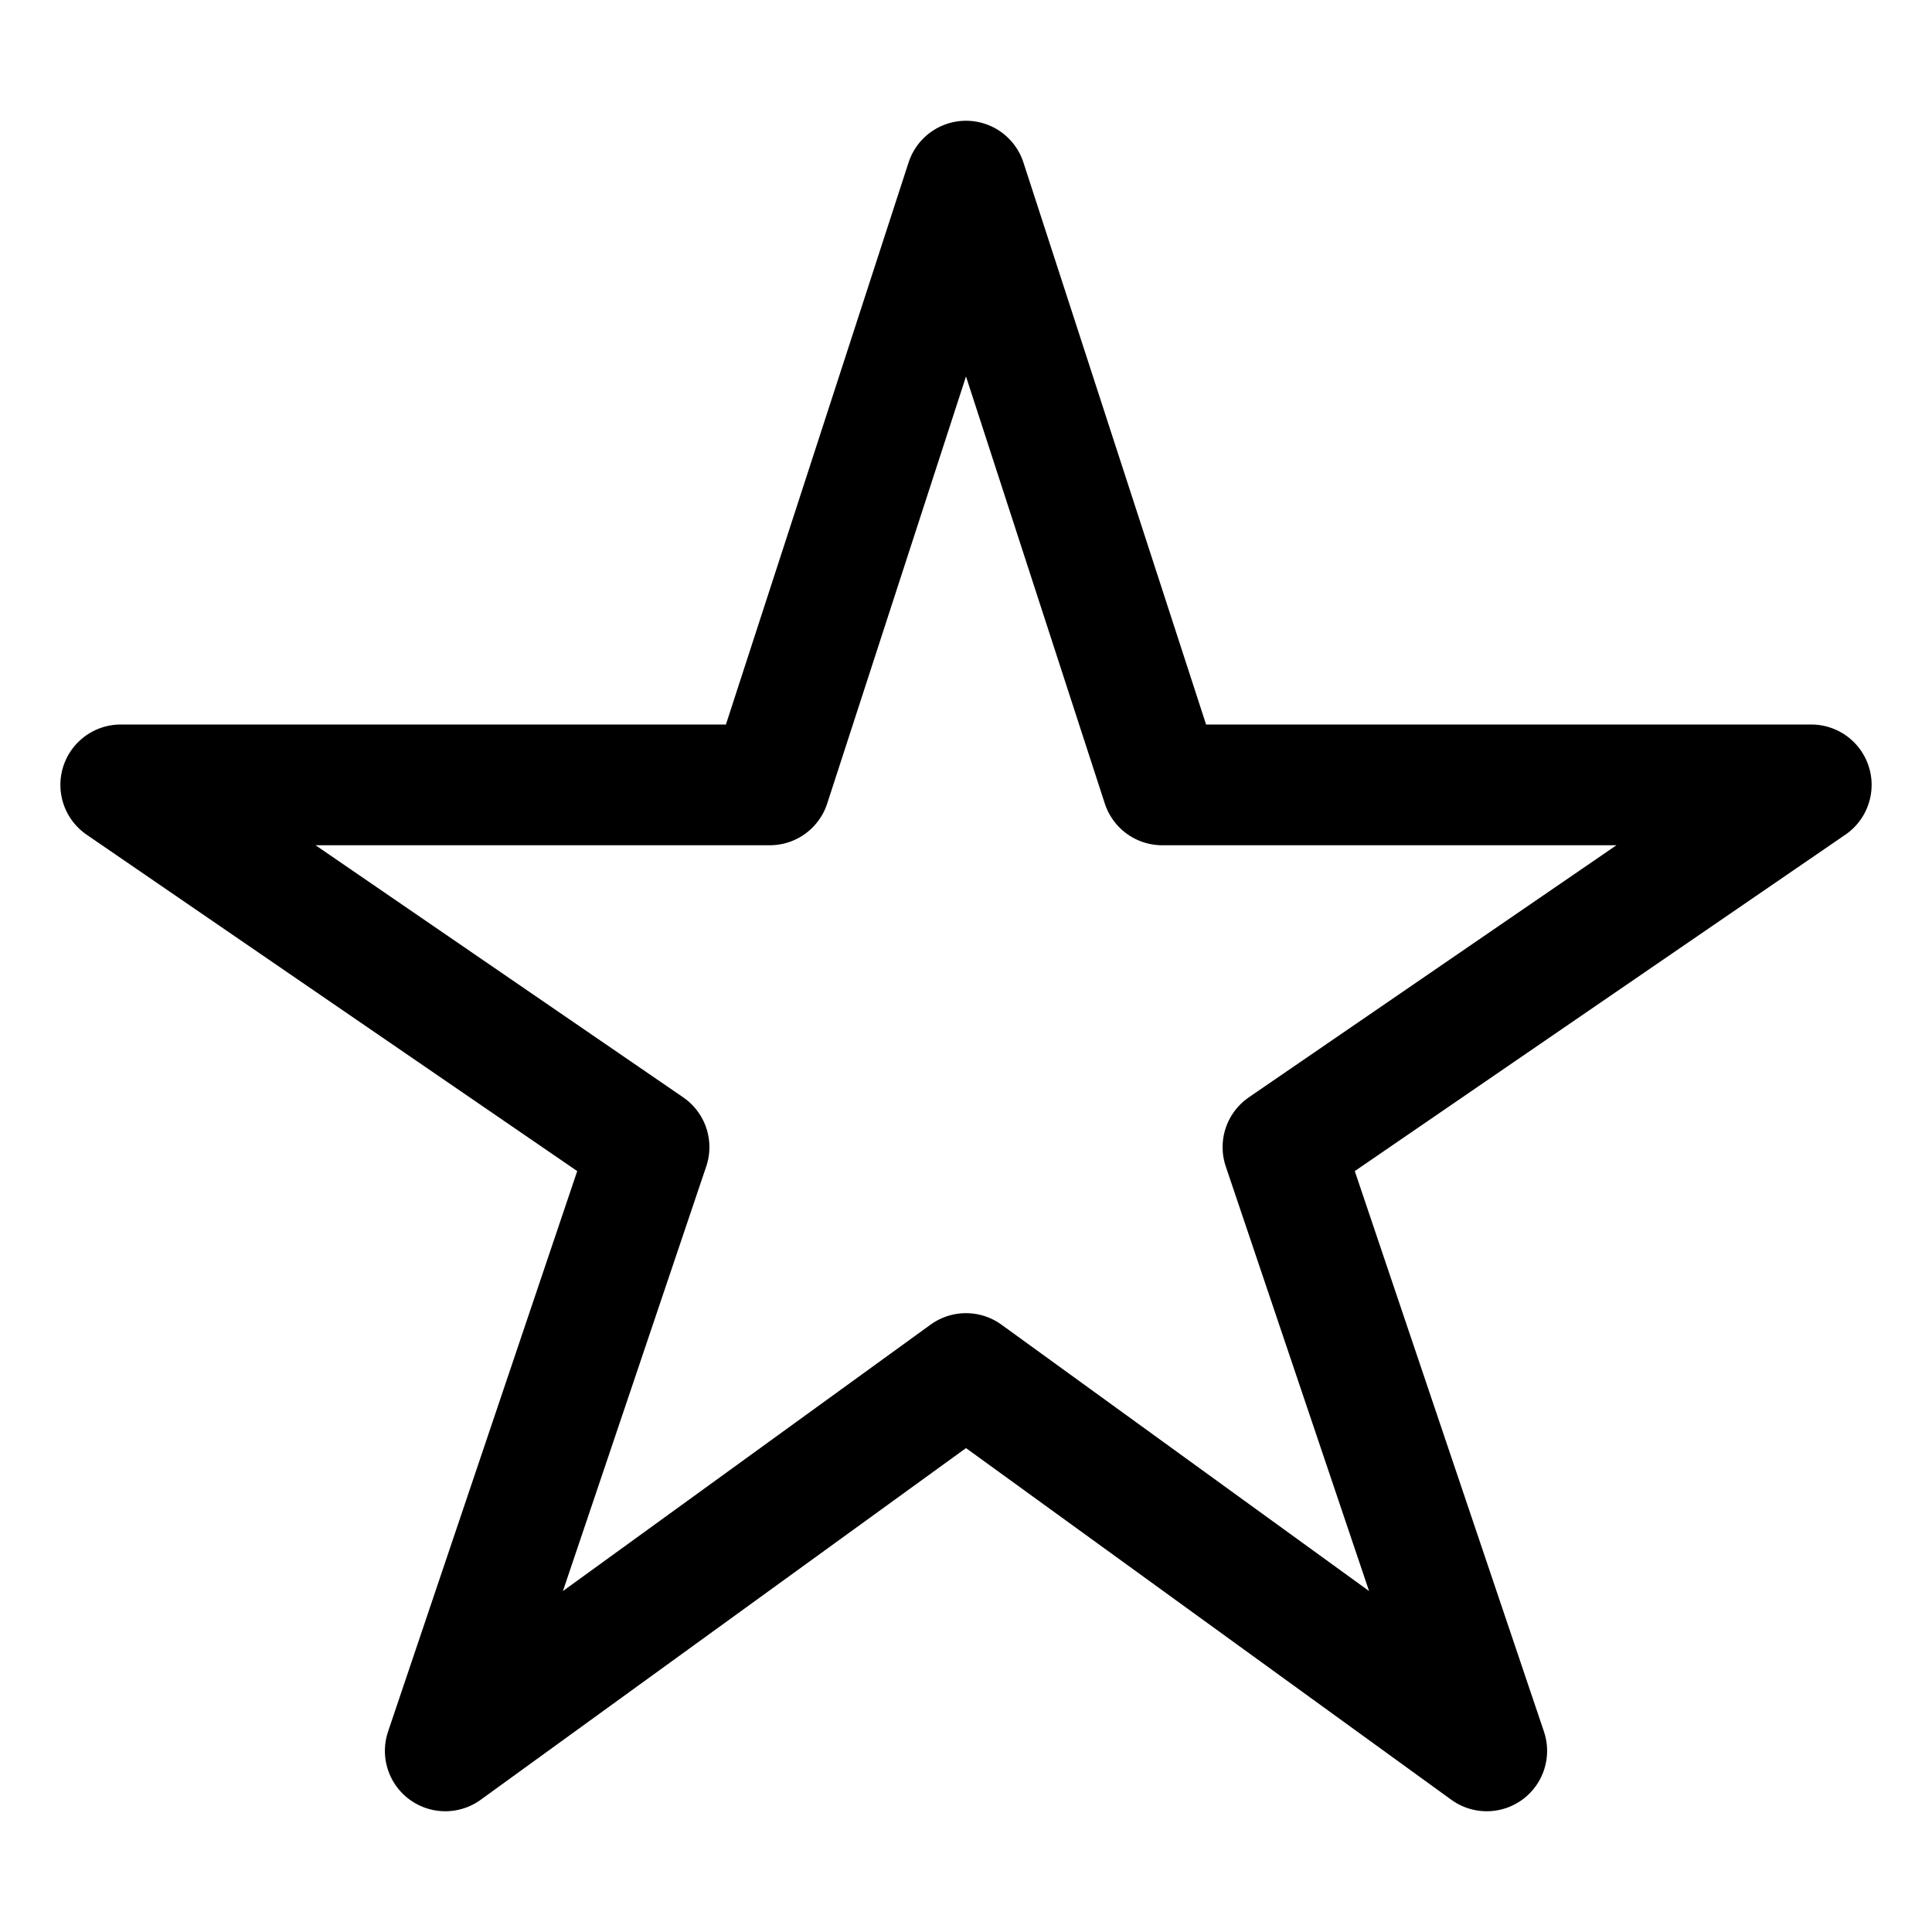
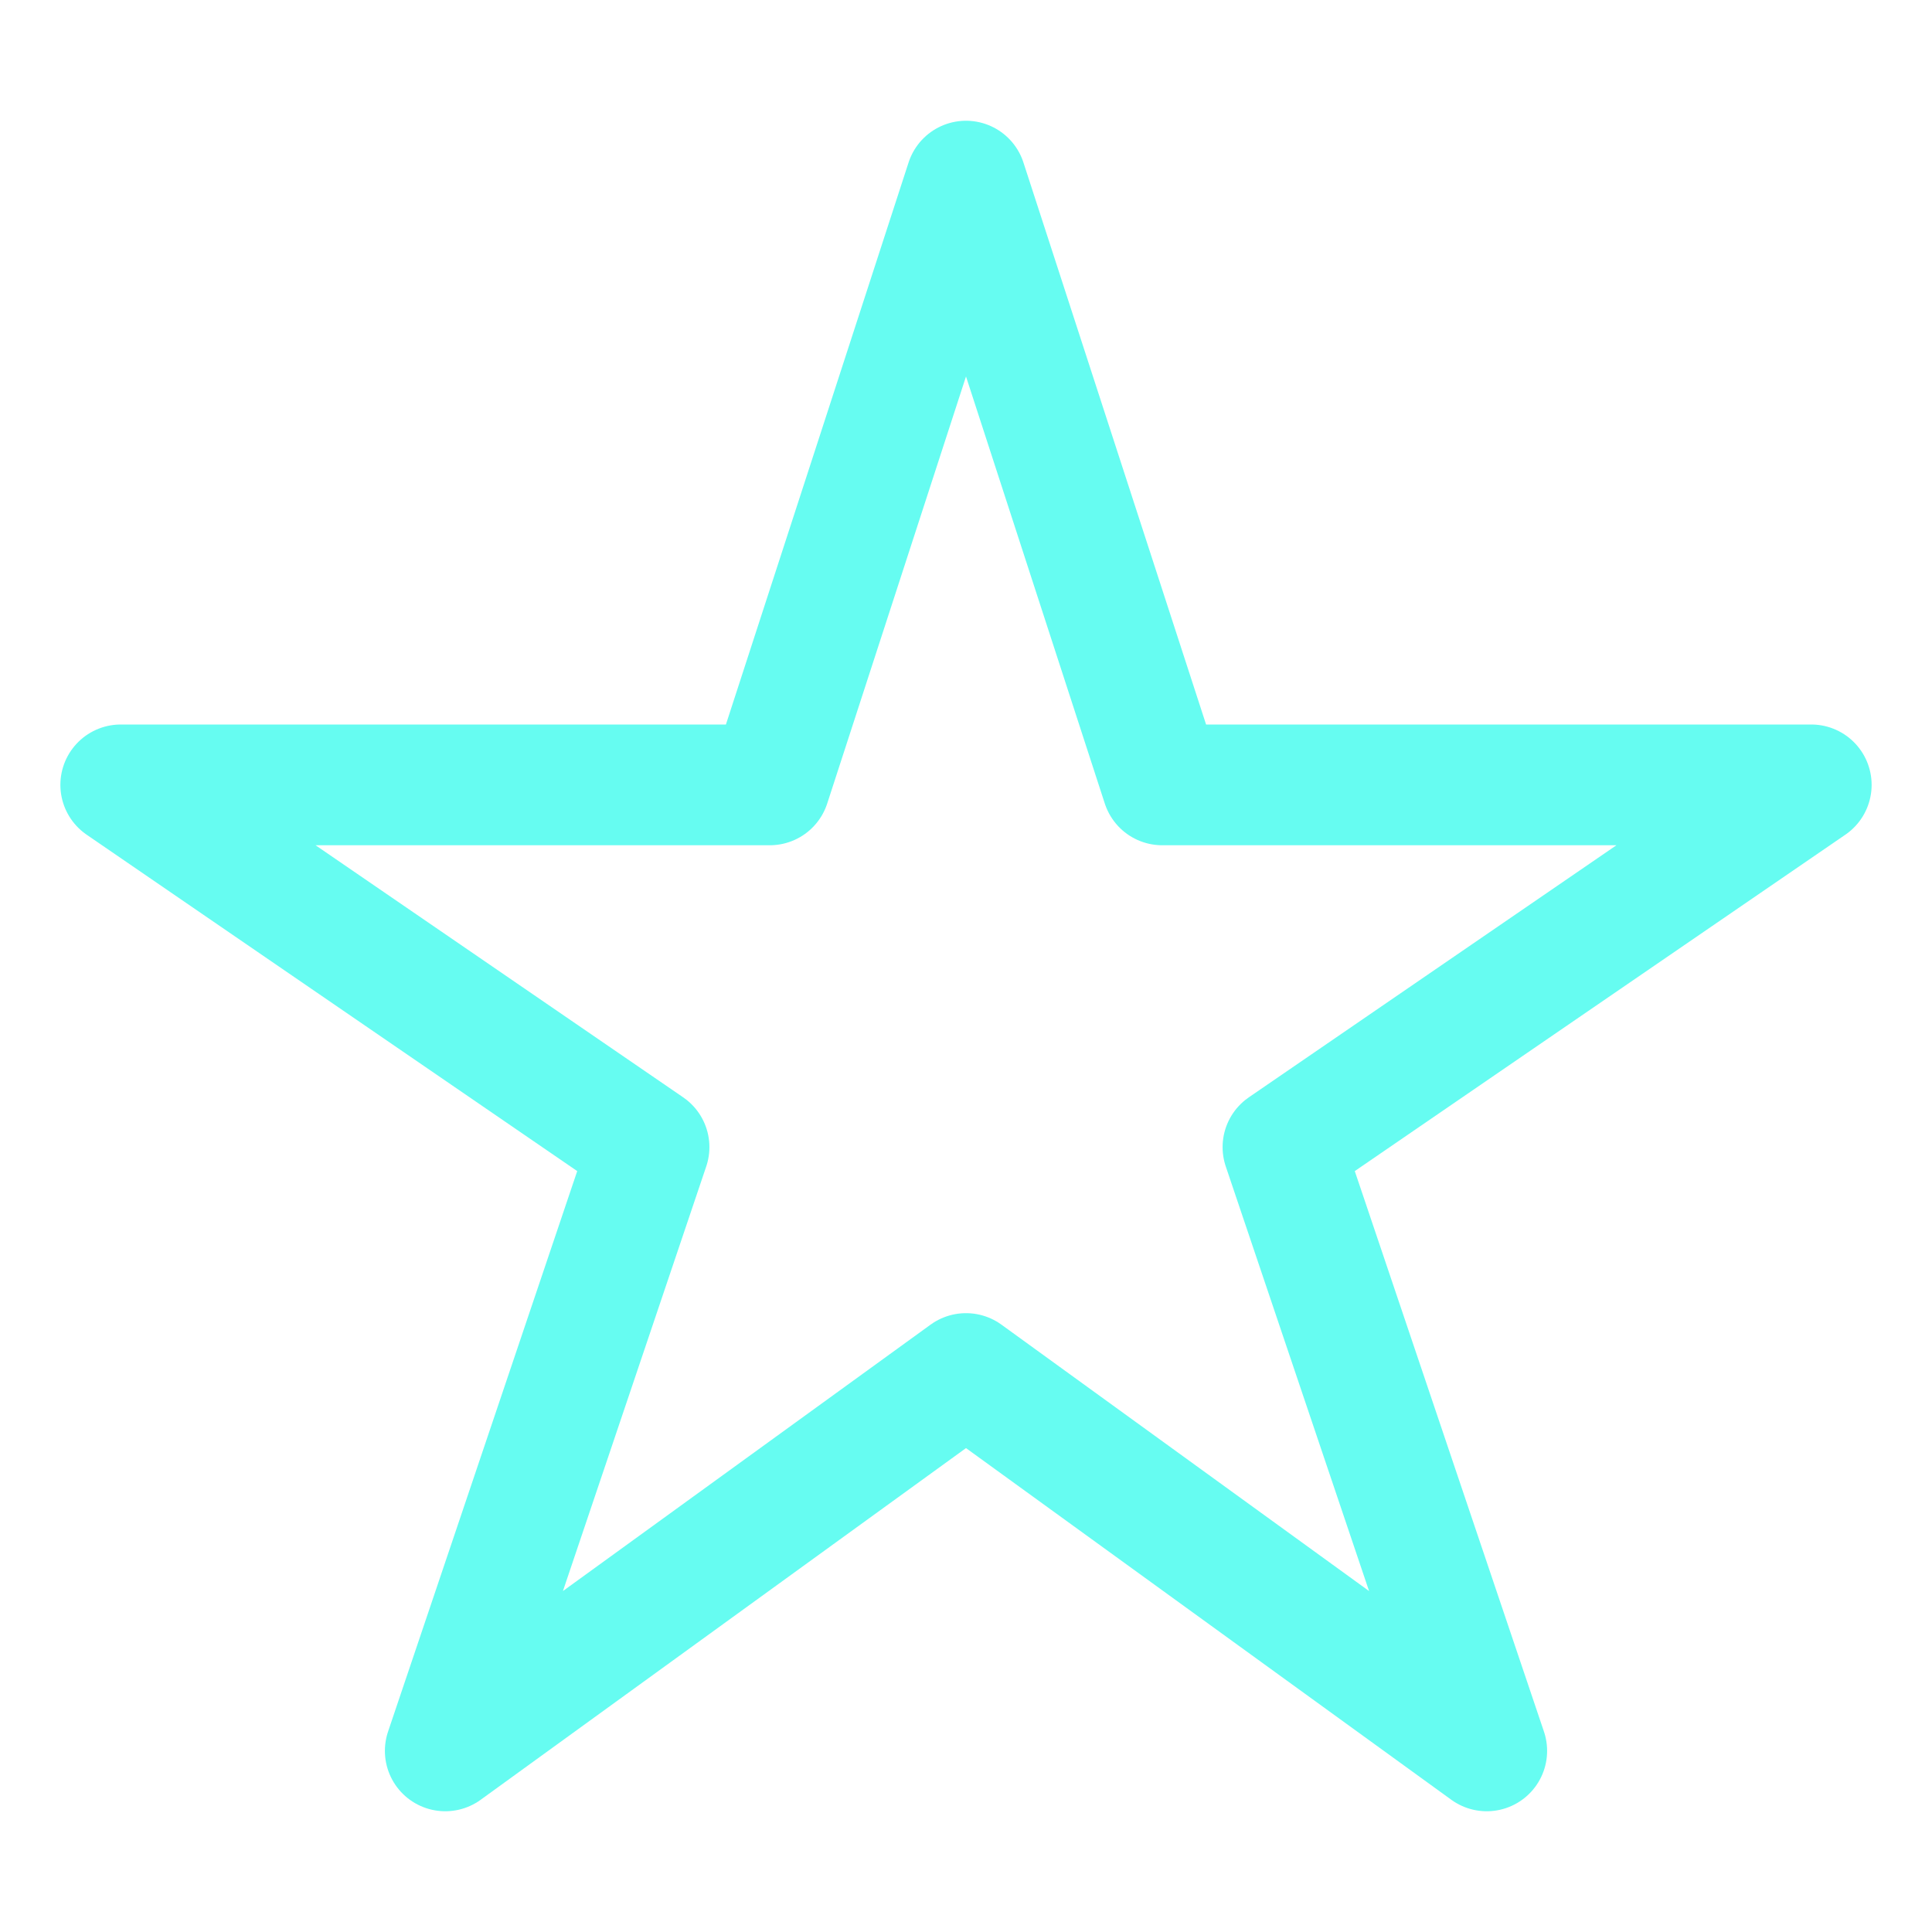
<svg xmlns="http://www.w3.org/2000/svg" class="ionicon" viewBox="0 0 512 512">
-   <path d="M480 208H308L256 48l-52 160H32l140 96-54 160 138-100 138 100-54-160z" fill="none" stroke="currentColor" stroke-linejoin="round" stroke-width="32" />
+   <path d="M480 208H308L256 48l-52 160H32l140 96-54 160 138-100 138 100-54-160z" fill="none" stroke="#66FCF1" stroke-linejoin="round" stroke-width="32" />
</svg>
